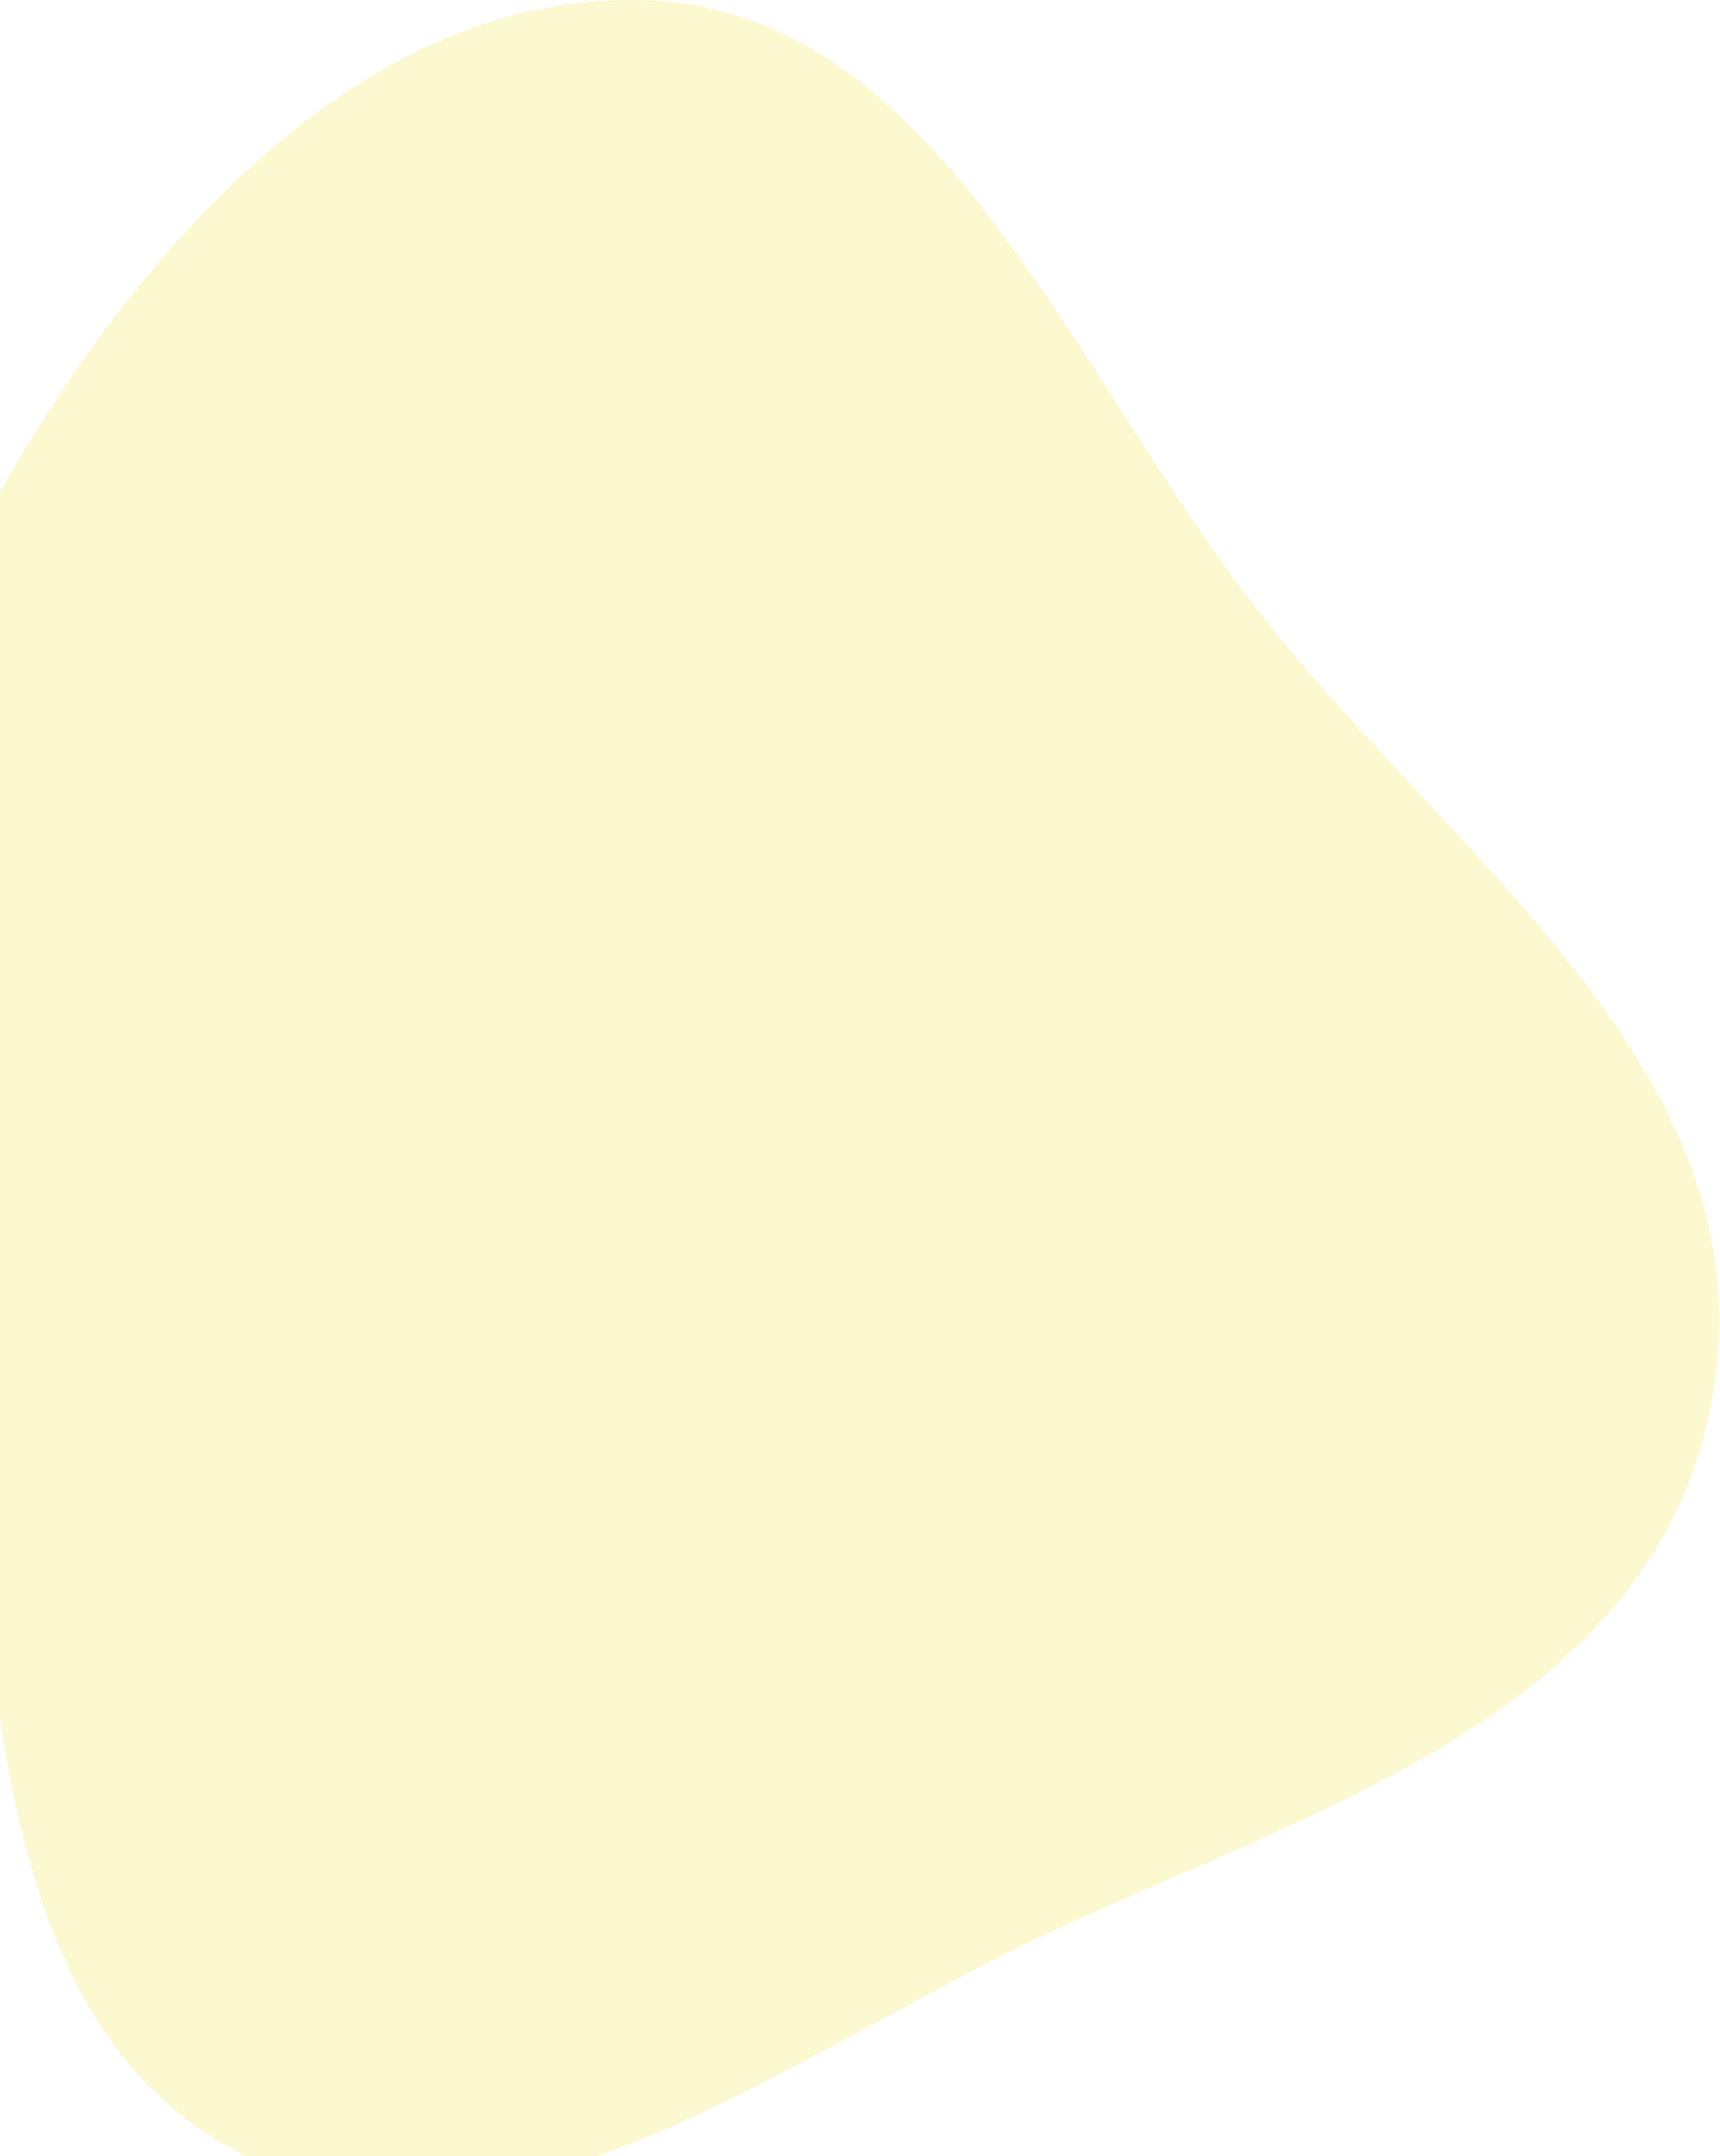
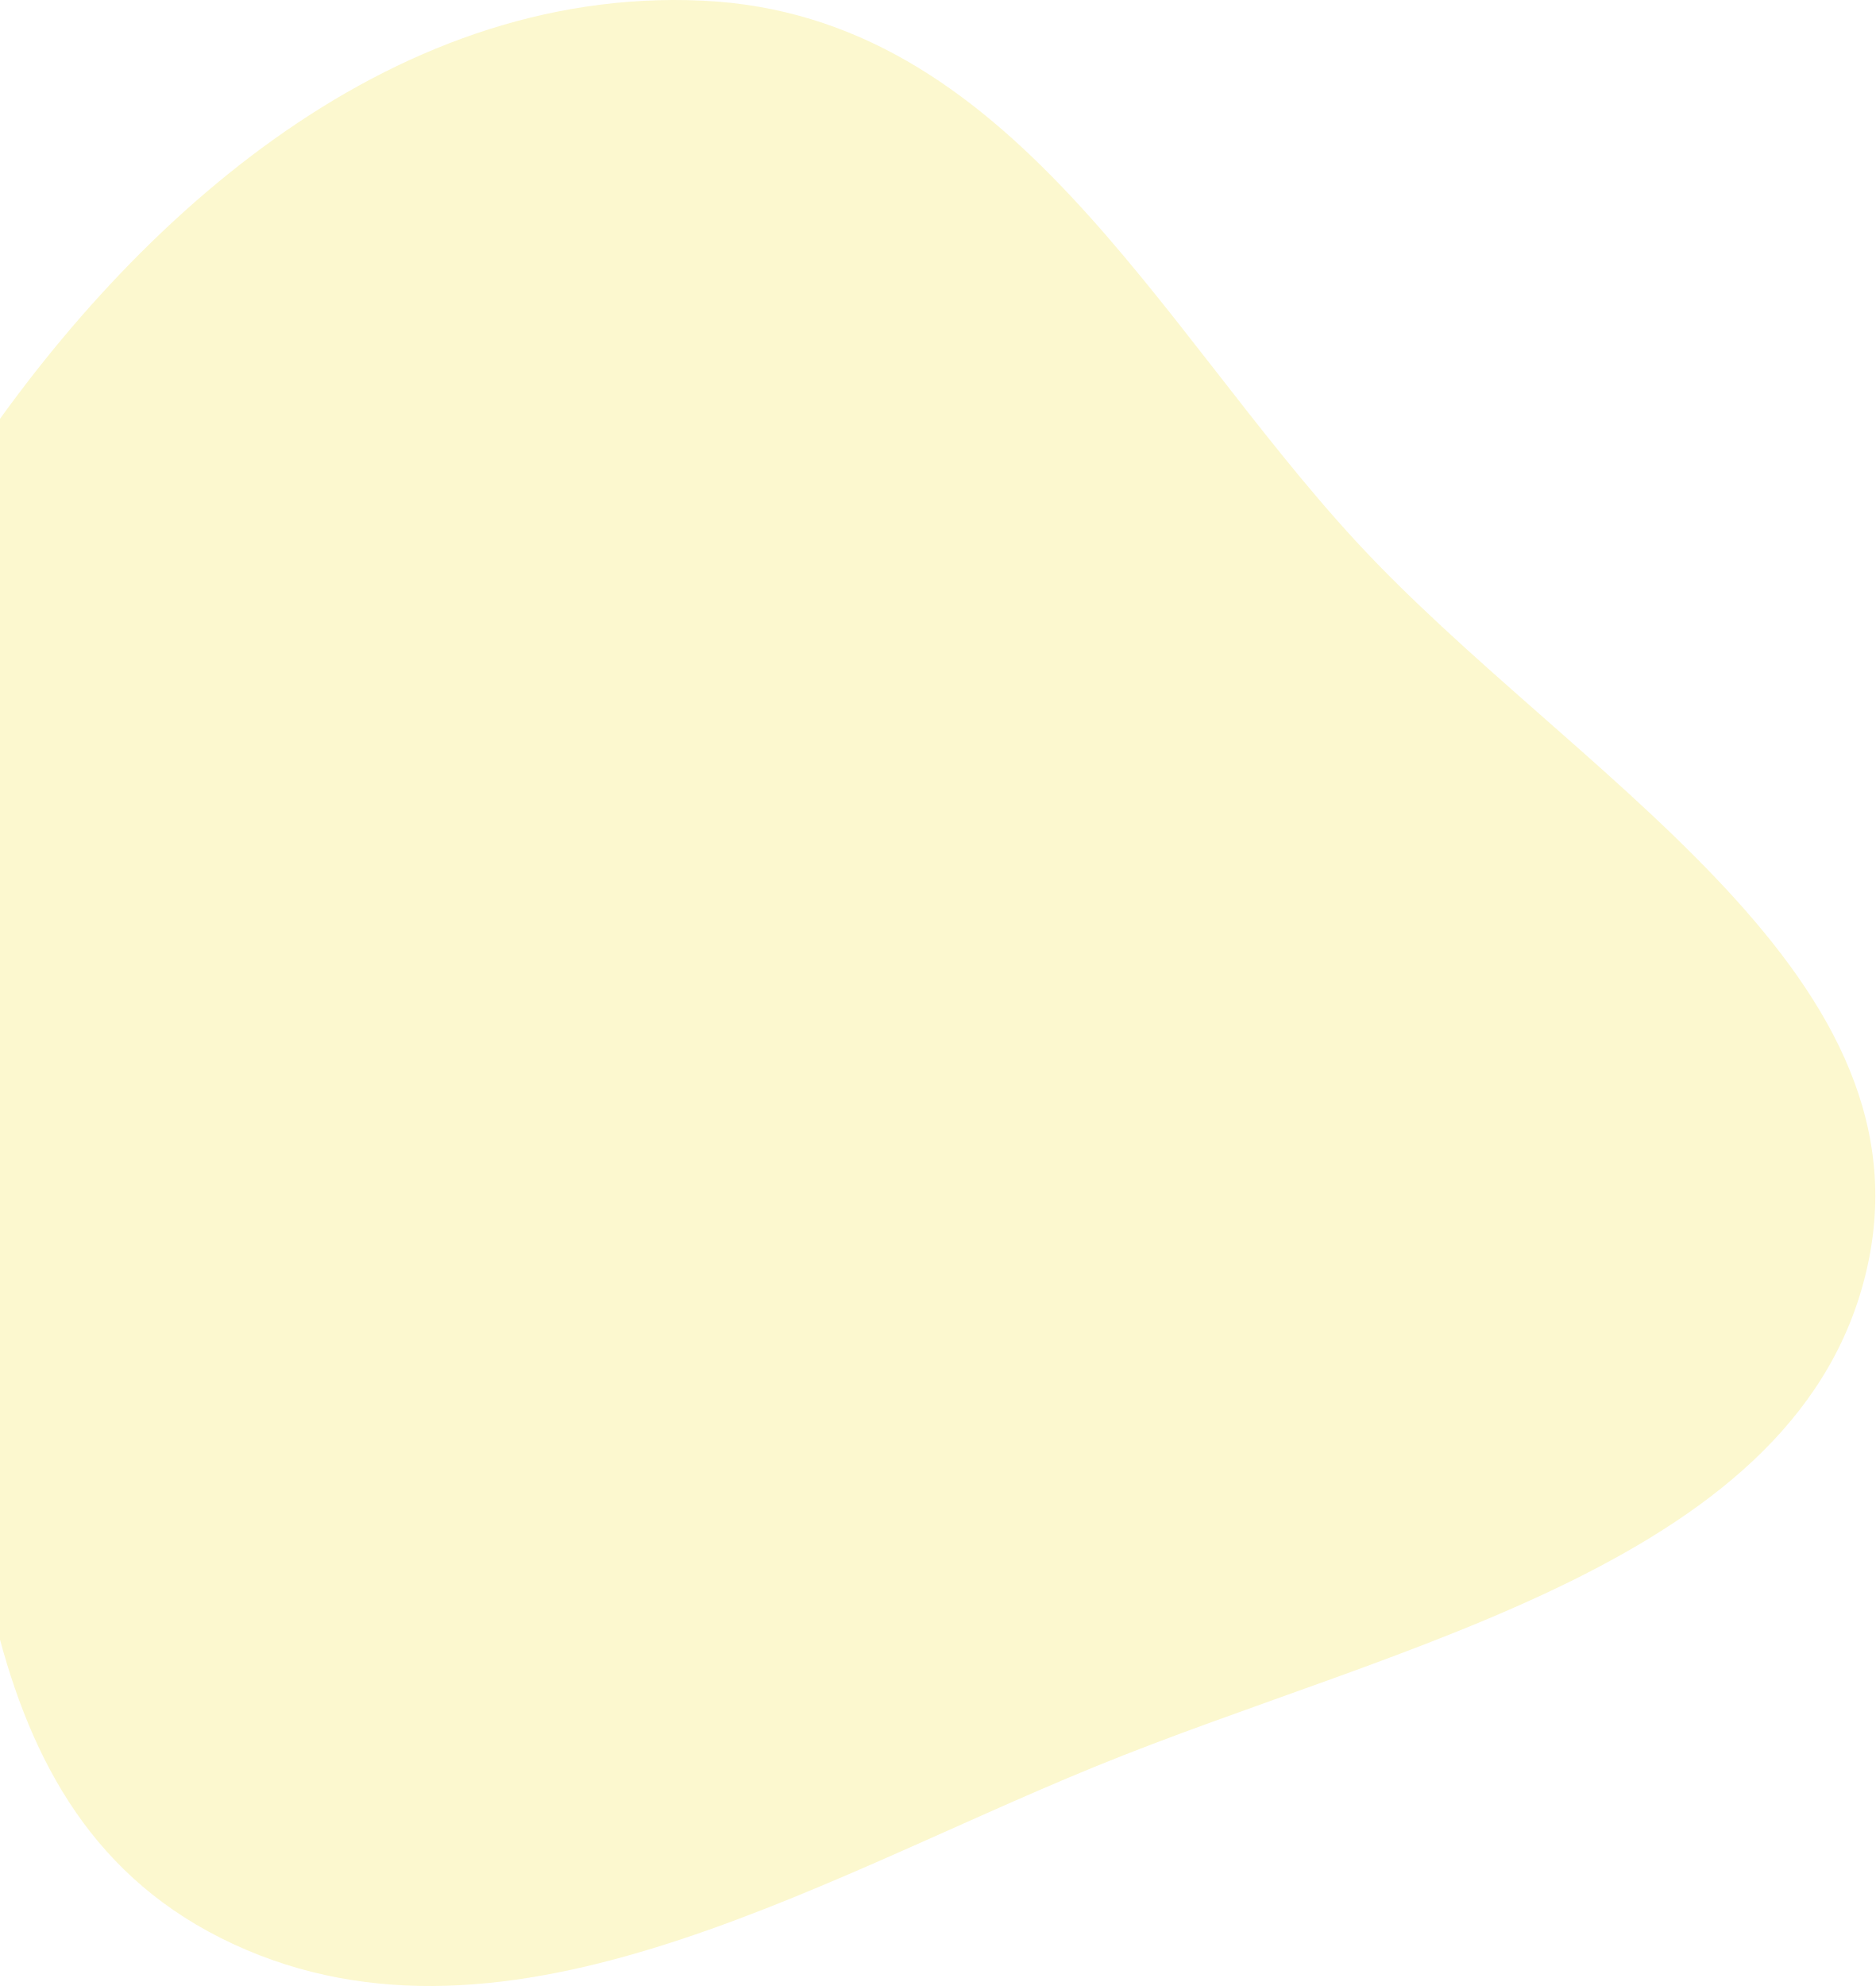
- <svg xmlns="http://www.w3.org/2000/svg" width="1013" height="1270" viewBox="0 0 1013 1270" fill="none">
-   <path fill-rule="evenodd" clip-rule="evenodd" d="M385.753 0.418C550.556 9.728 628.619 211.542 735.263 352.129C849.089 502.184 1042.93 629.18 1009.09 822.154C974.928 1016.96 757.832 1068.6 595.441 1149.44C442.371 1225.64 275.035 1350.65 128.06 1260.73C-15.684 1172.79 -0.72 949.136 -27.157 768.532C-50.407 609.698 -85.293 447.962 -11.112 309.967C76.258 147.438 216.189 -9.161 385.753 0.418Z" fill="#F3E438" fill-opacity="0.24" />
+ <svg xmlns="http://www.w3.org/2000/svg" width="850" height="900" viewBox="0 0 850 900" fill="none">
+   <path fill-rule="evenodd" clip-rule="evenodd" d="M318.395 0.291C458.069 6.776 524.229 147.359 614.612 245.291C711.082 349.818 875.368 438.284 846.687 572.708C817.733 708.41 633.739 744.382 496.11 800.694C366.38 853.773 224.559 940.858 99.995 878.22C-21.831 816.959 -9.149 661.163 -31.555 535.355C-51.26 424.712 -80.826 312.048 -17.956 215.921C56.091 102.705 174.686 -6.381 318.395 0.291Z" fill="#F3E438" fill-opacity="0.24" />
</svg>
